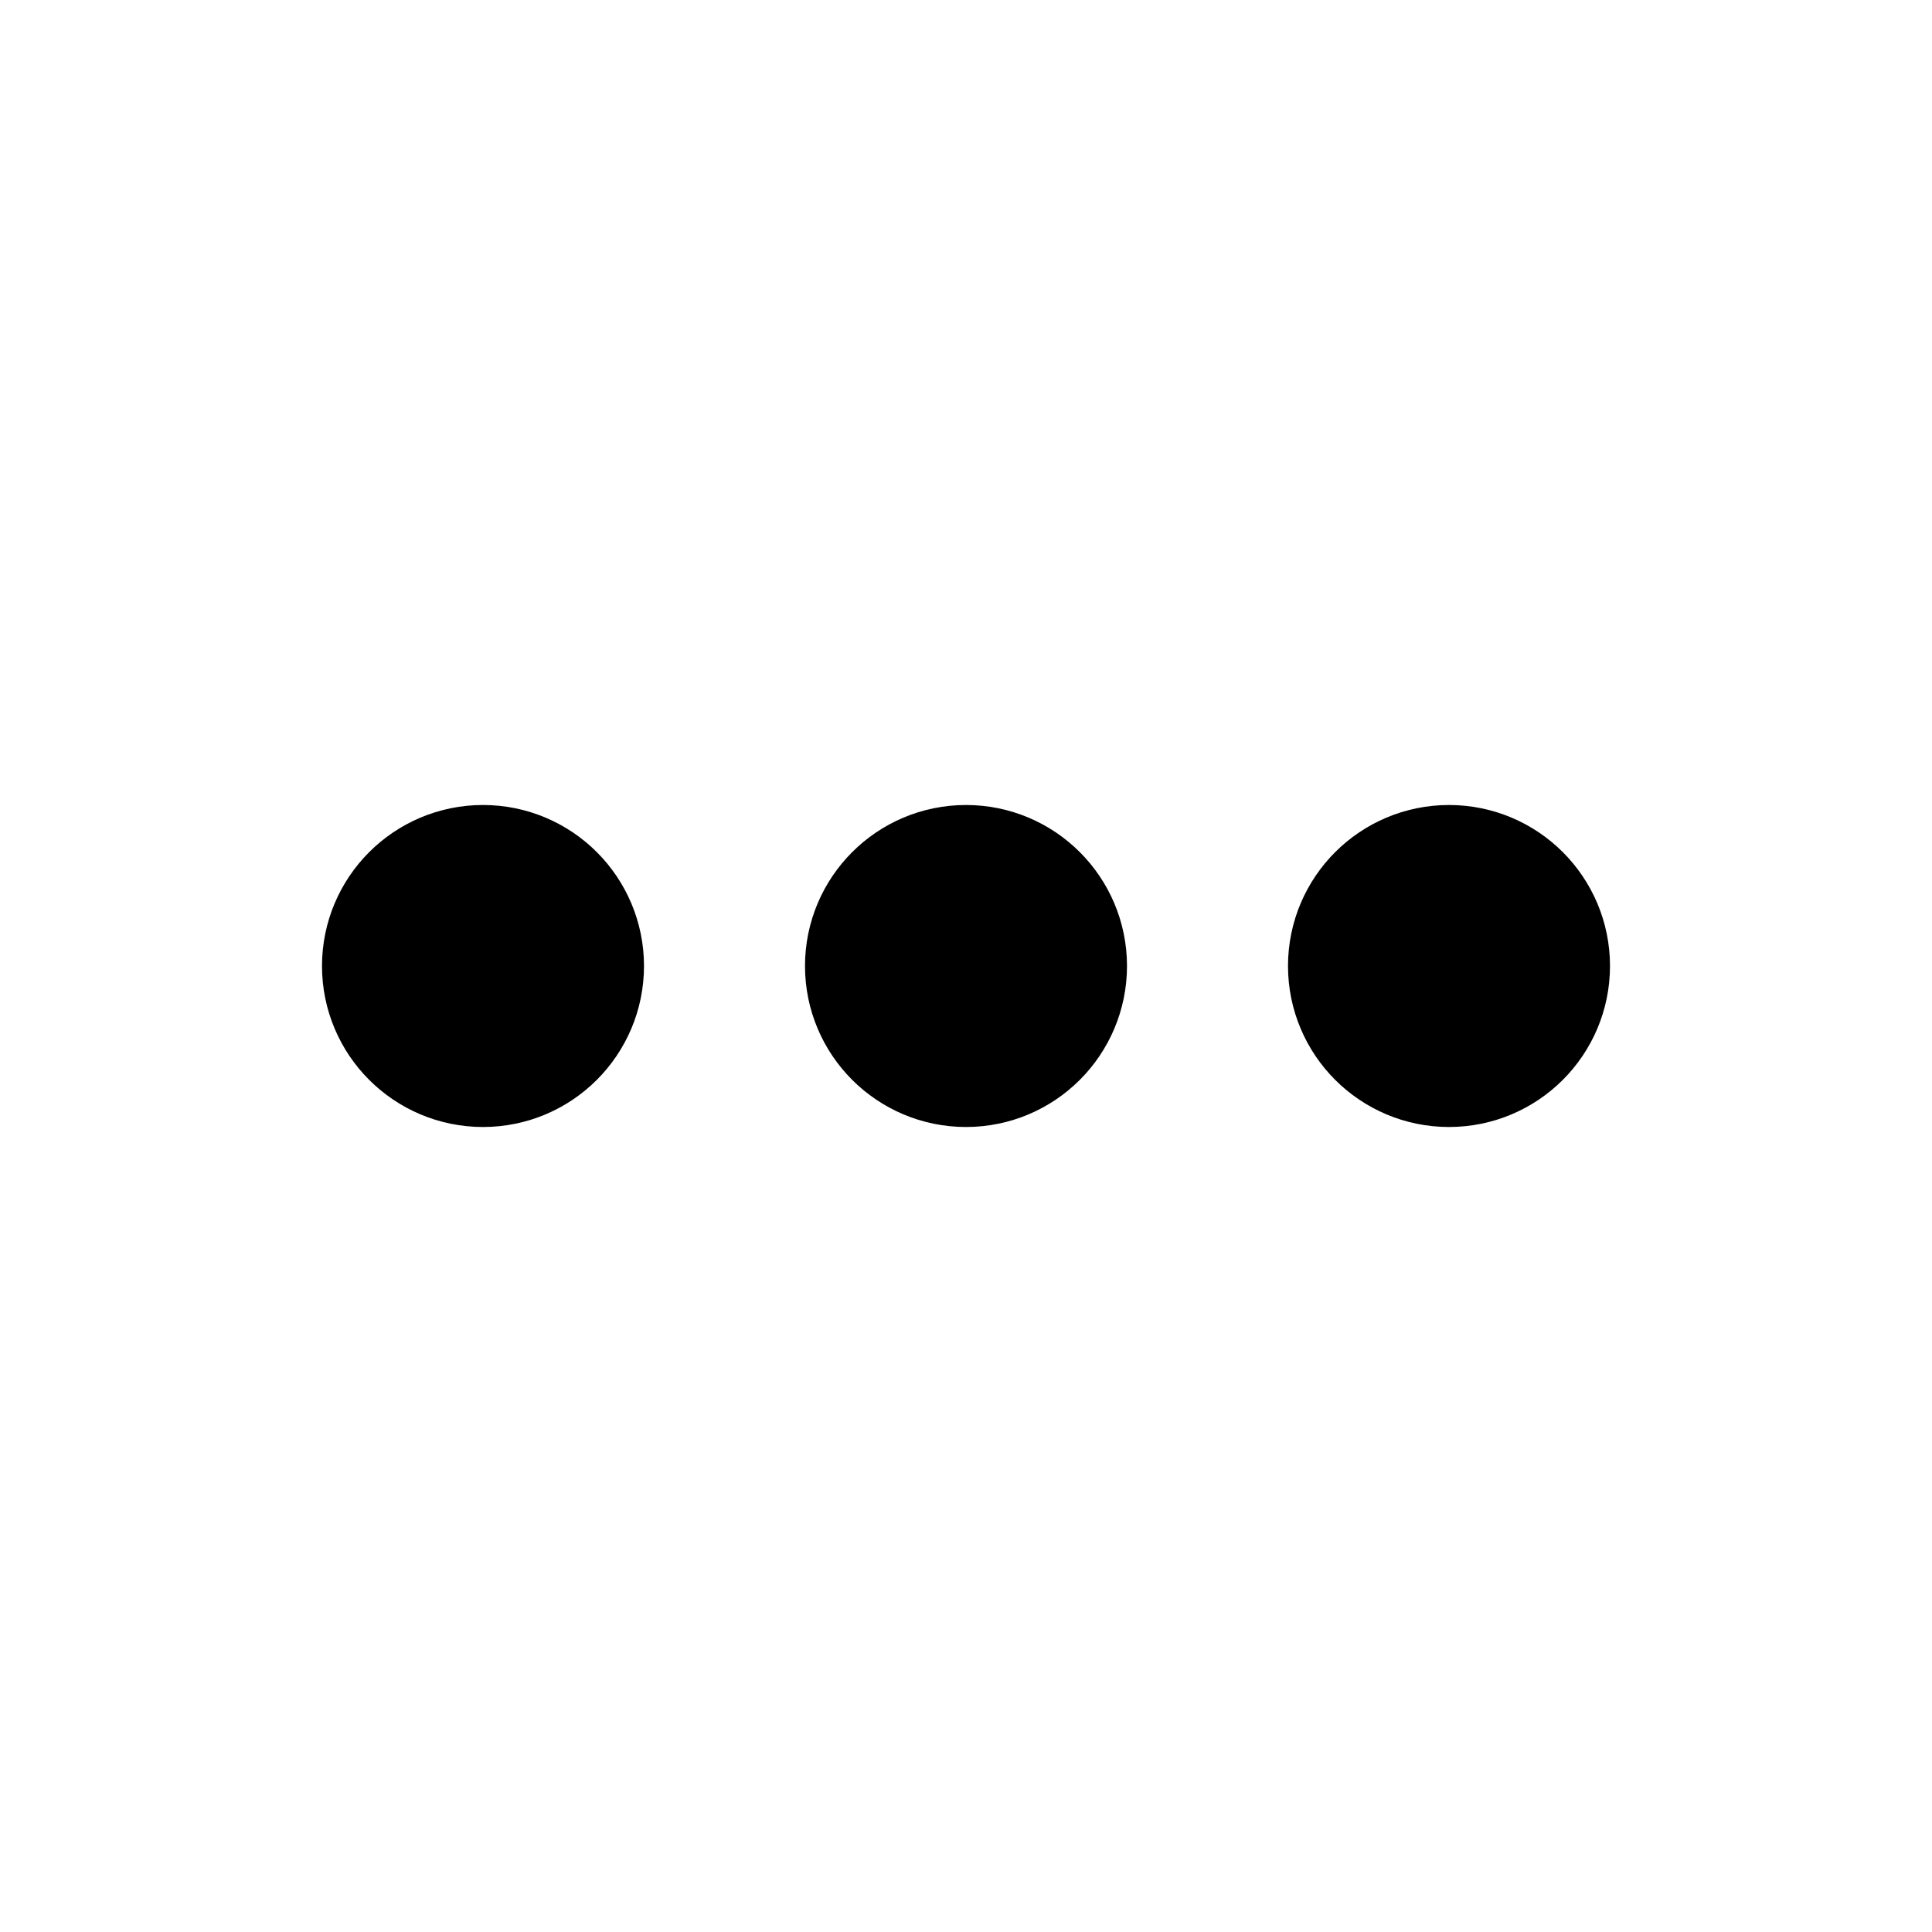
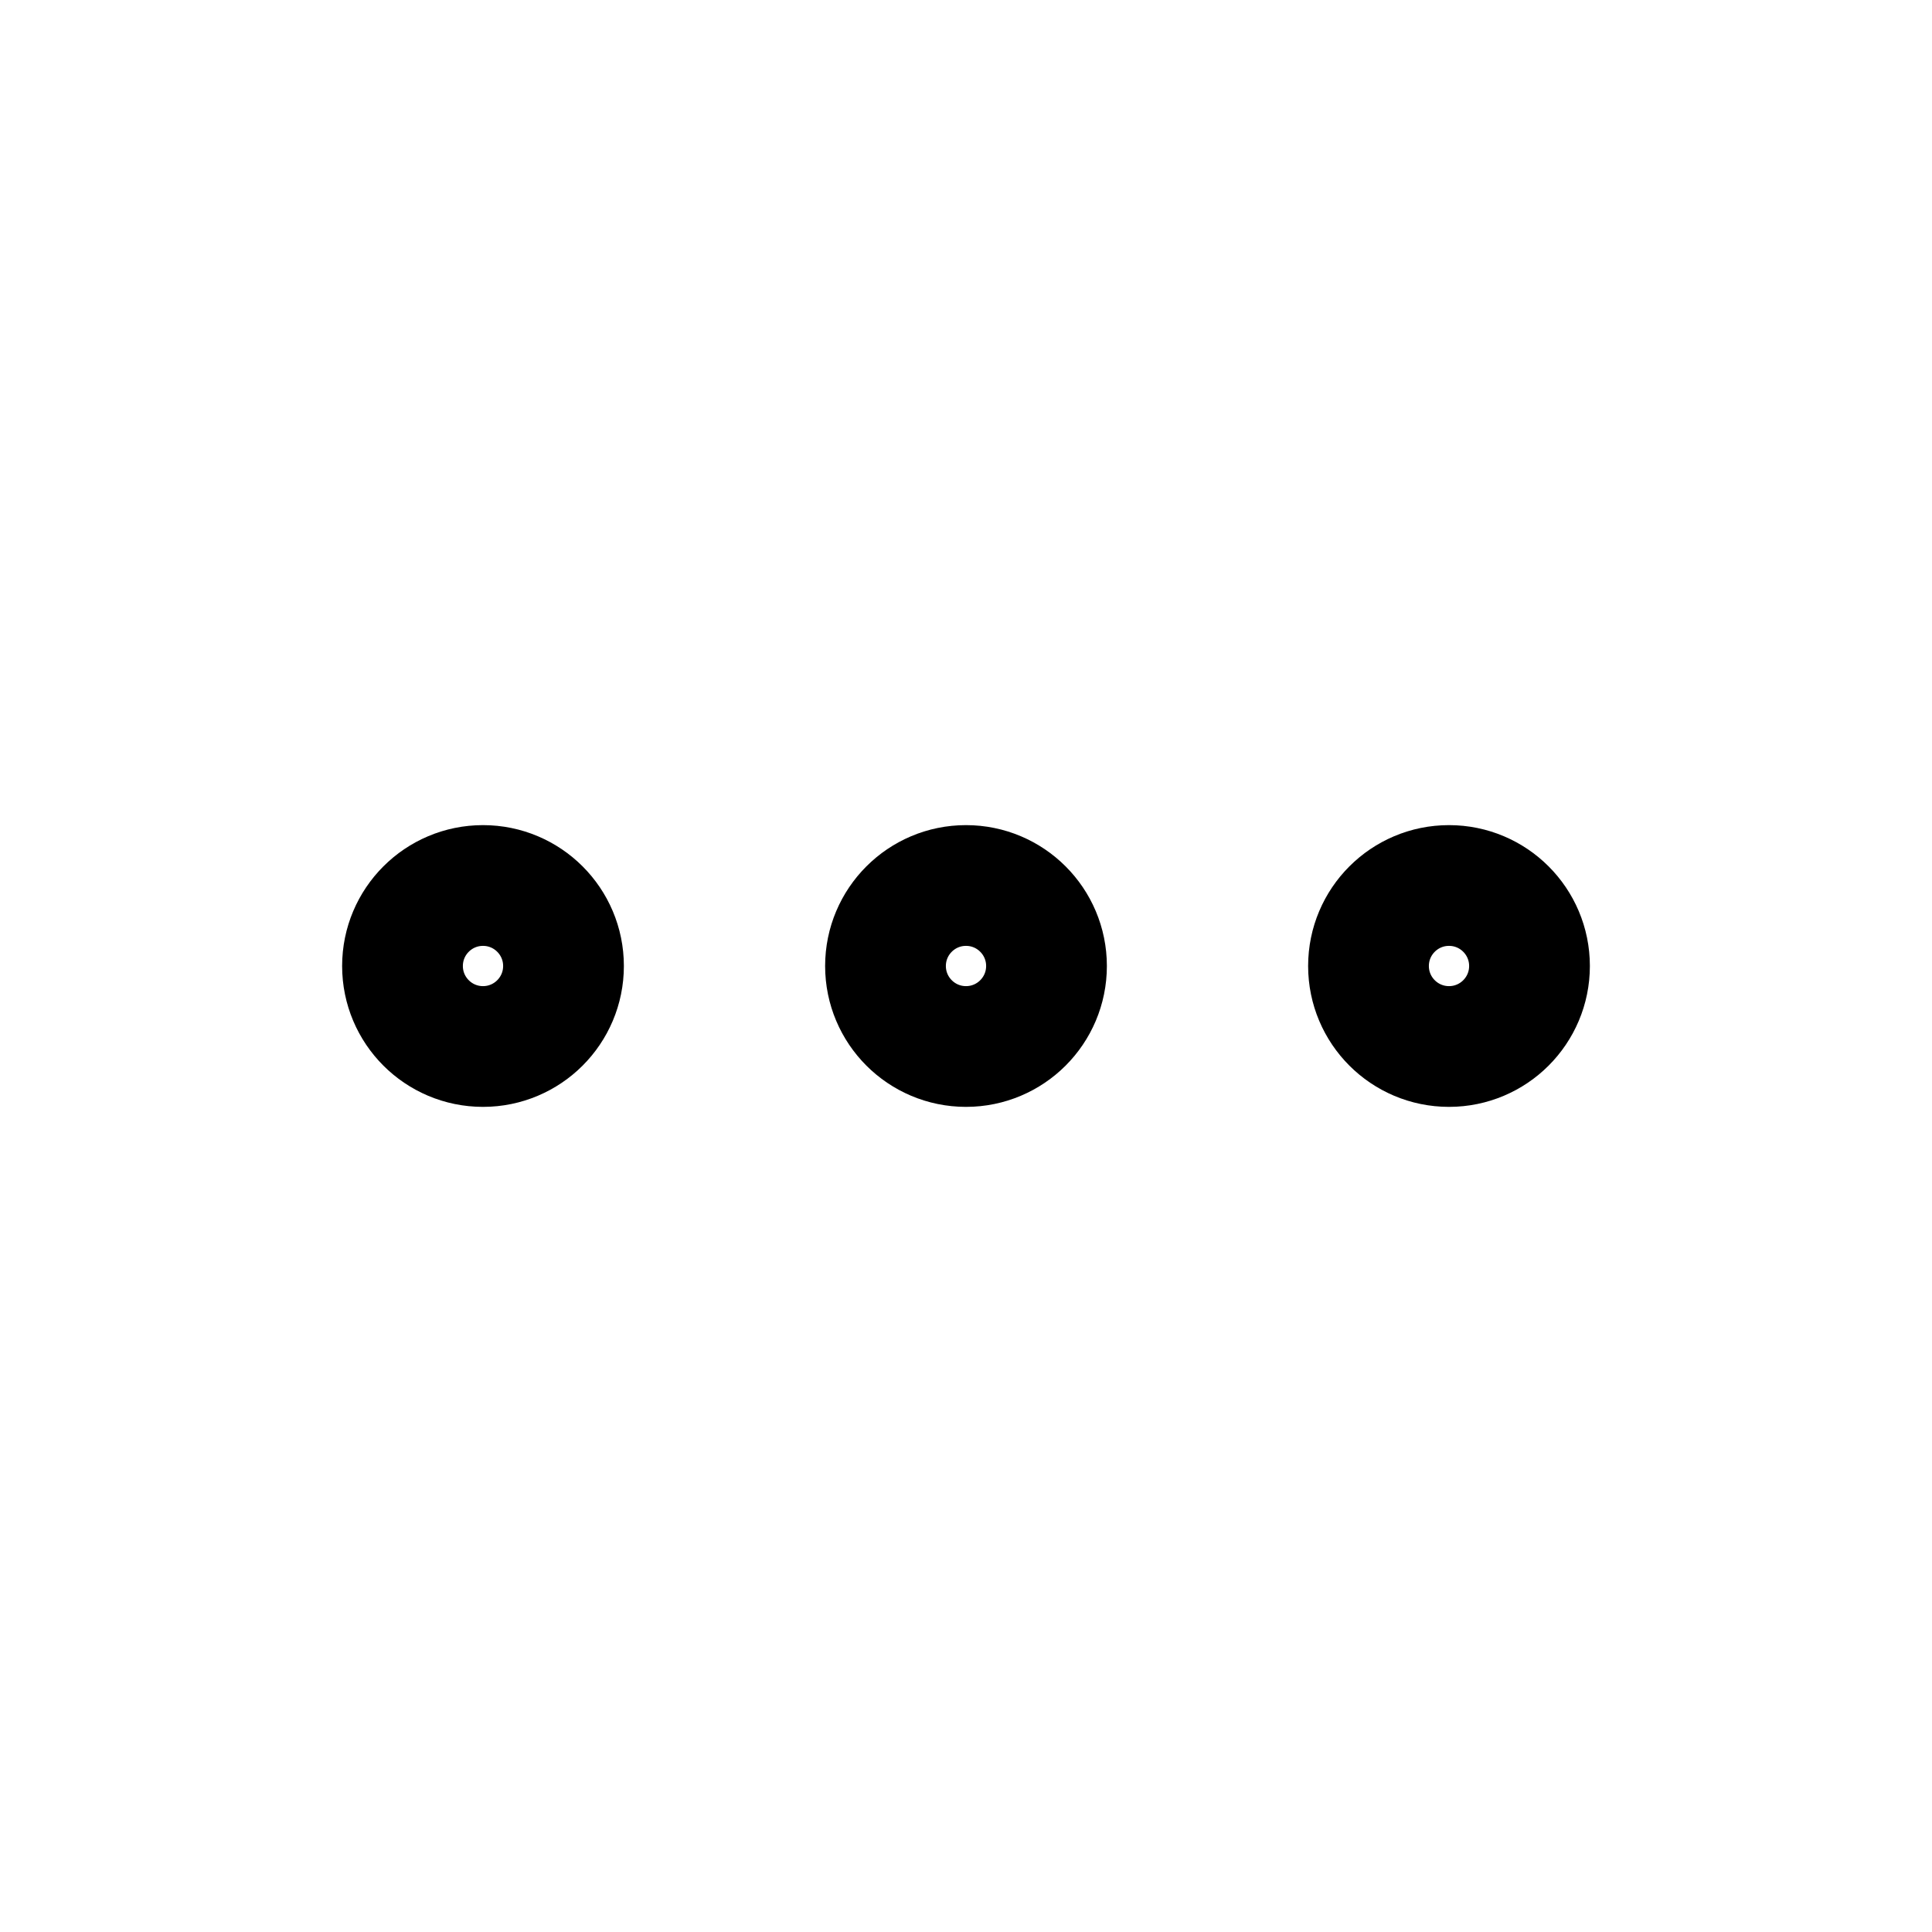
- <svg width="24" height="24" viewBox="0 0 24 24" fill="none" stroke="currentColor" stroke-width="2" stroke-linecap="round" aria-hidden="true" focusable="false">
+ <svg width="24" height="24" viewBox="0 0 24 24" fill="none" stroke="currentColor" stroke-width="1.5" stroke-linecap="round" aria-hidden="true" focusable="false">
  <circle cx="6" cy="12" r="1" />
  <circle cx="12" cy="12" r="1" />
  <circle cx="18" cy="12" r="1" />
</svg>
